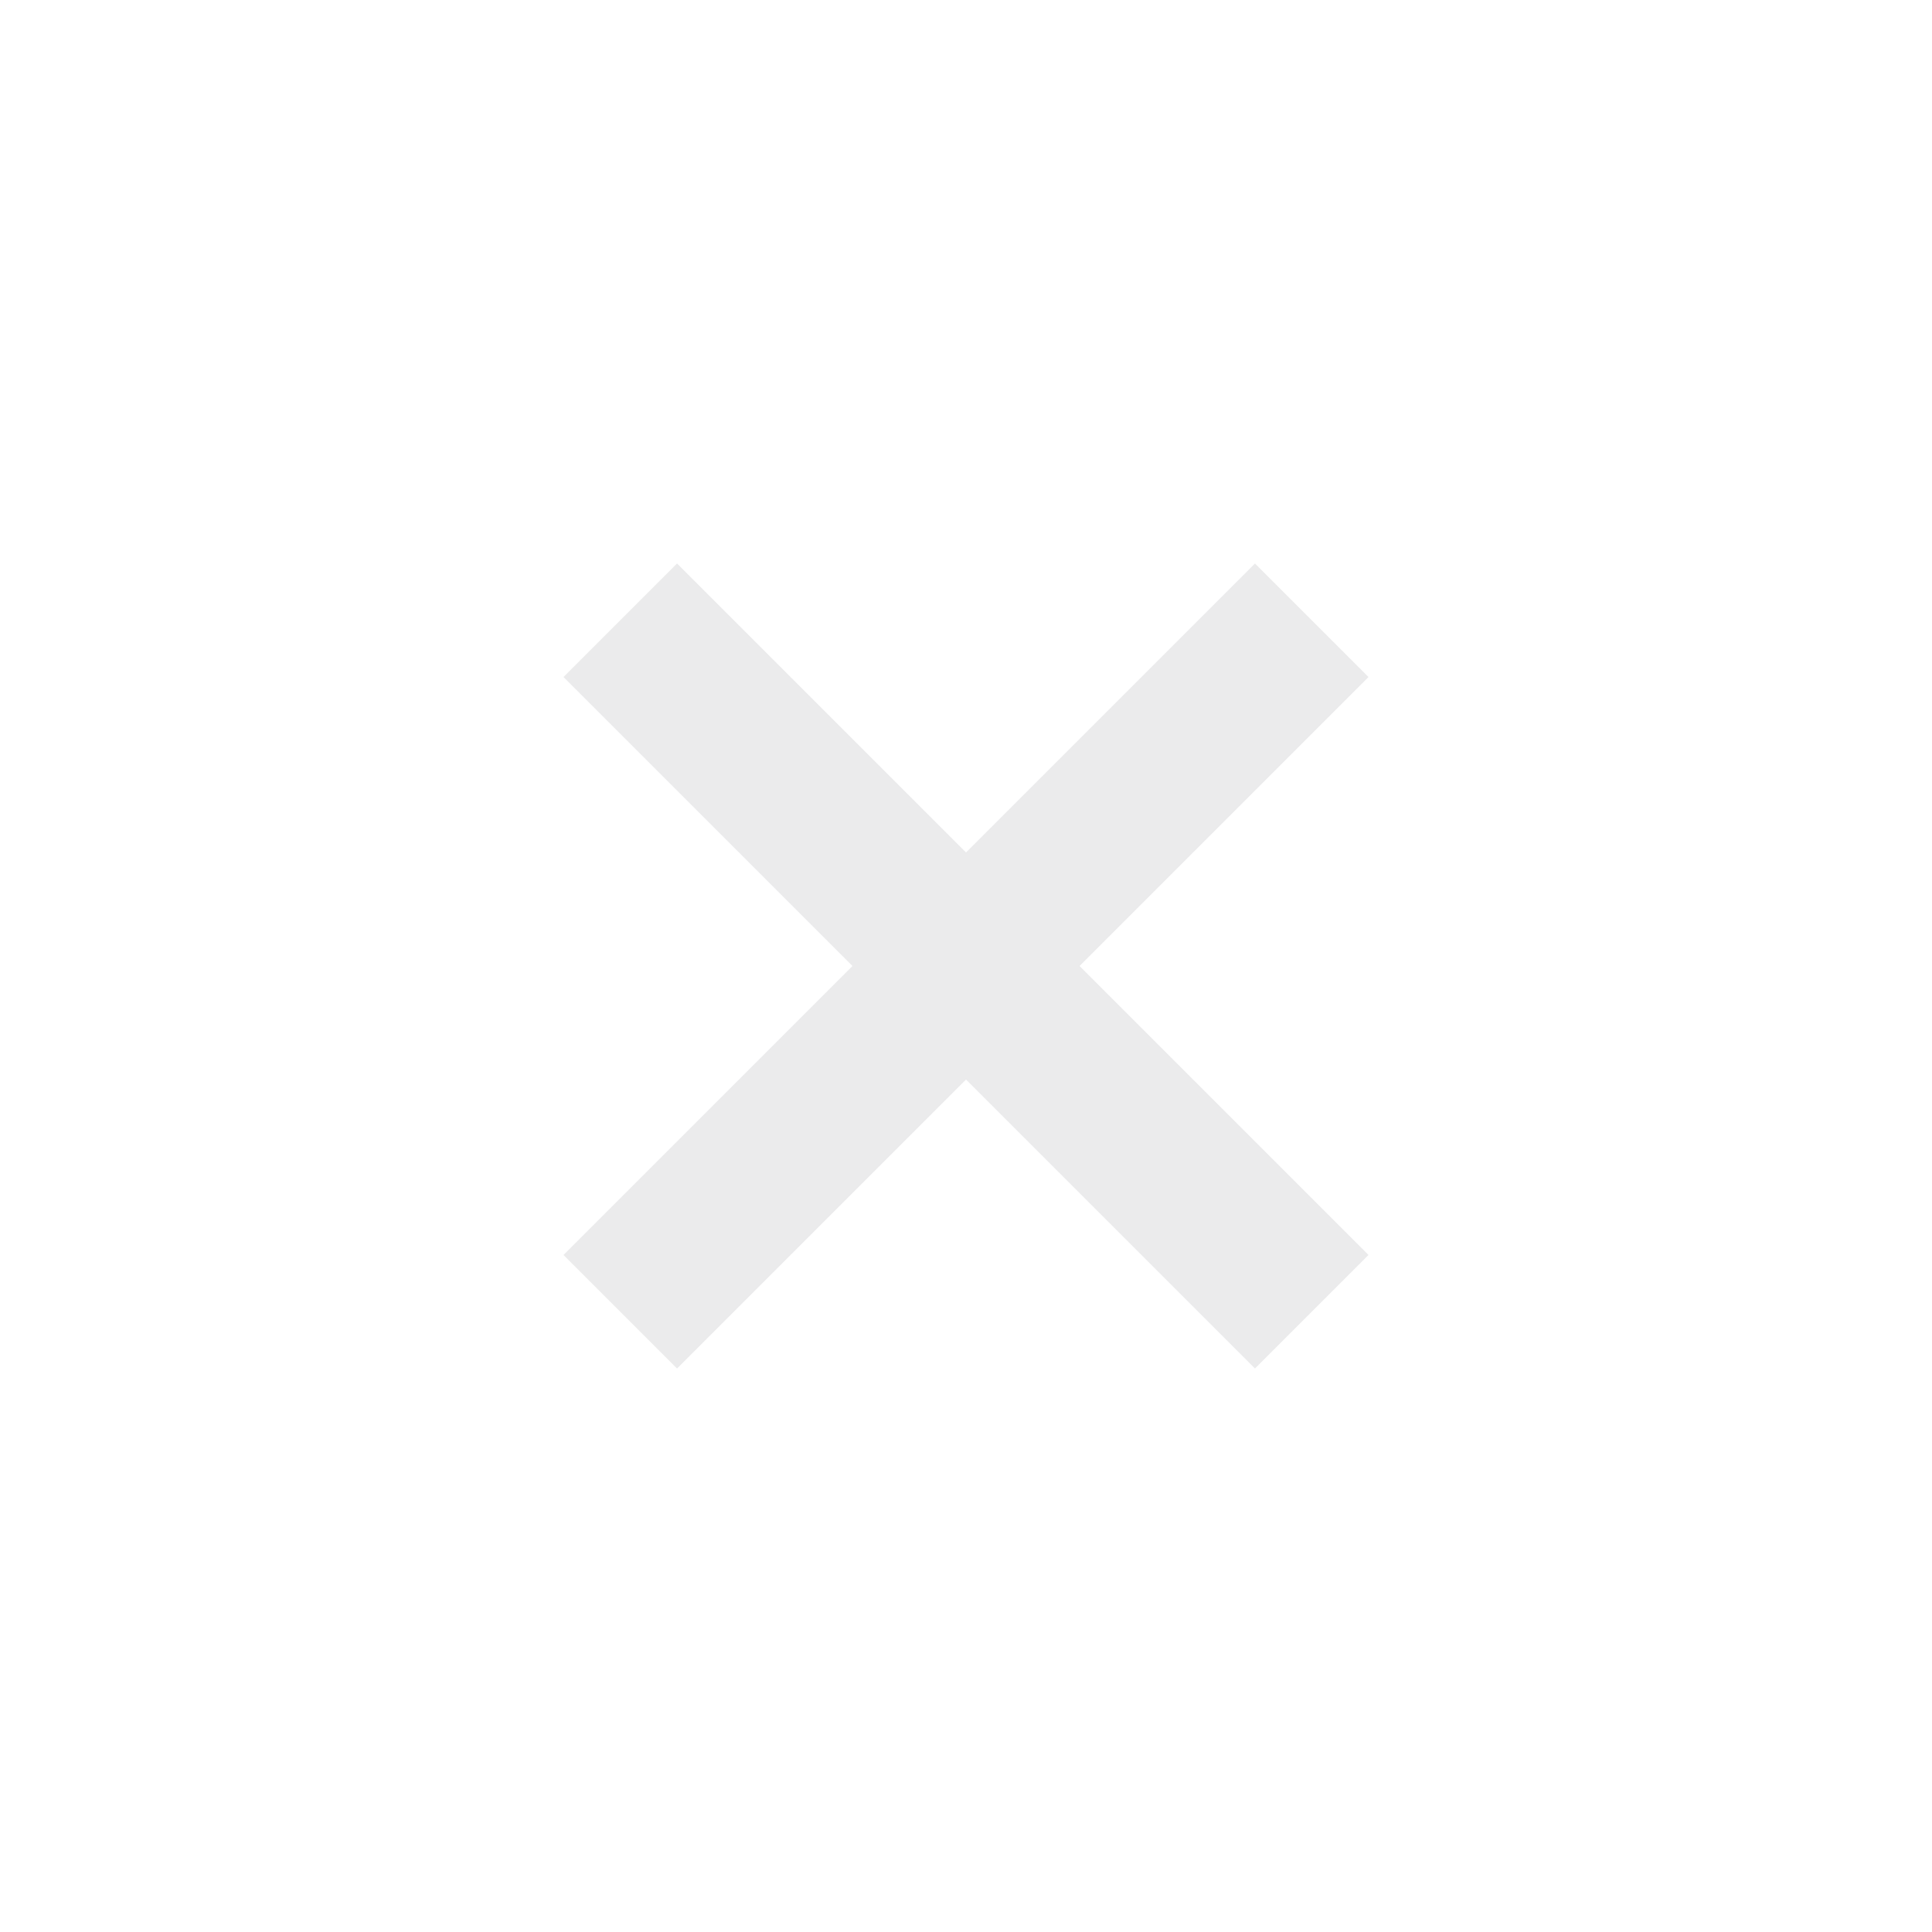
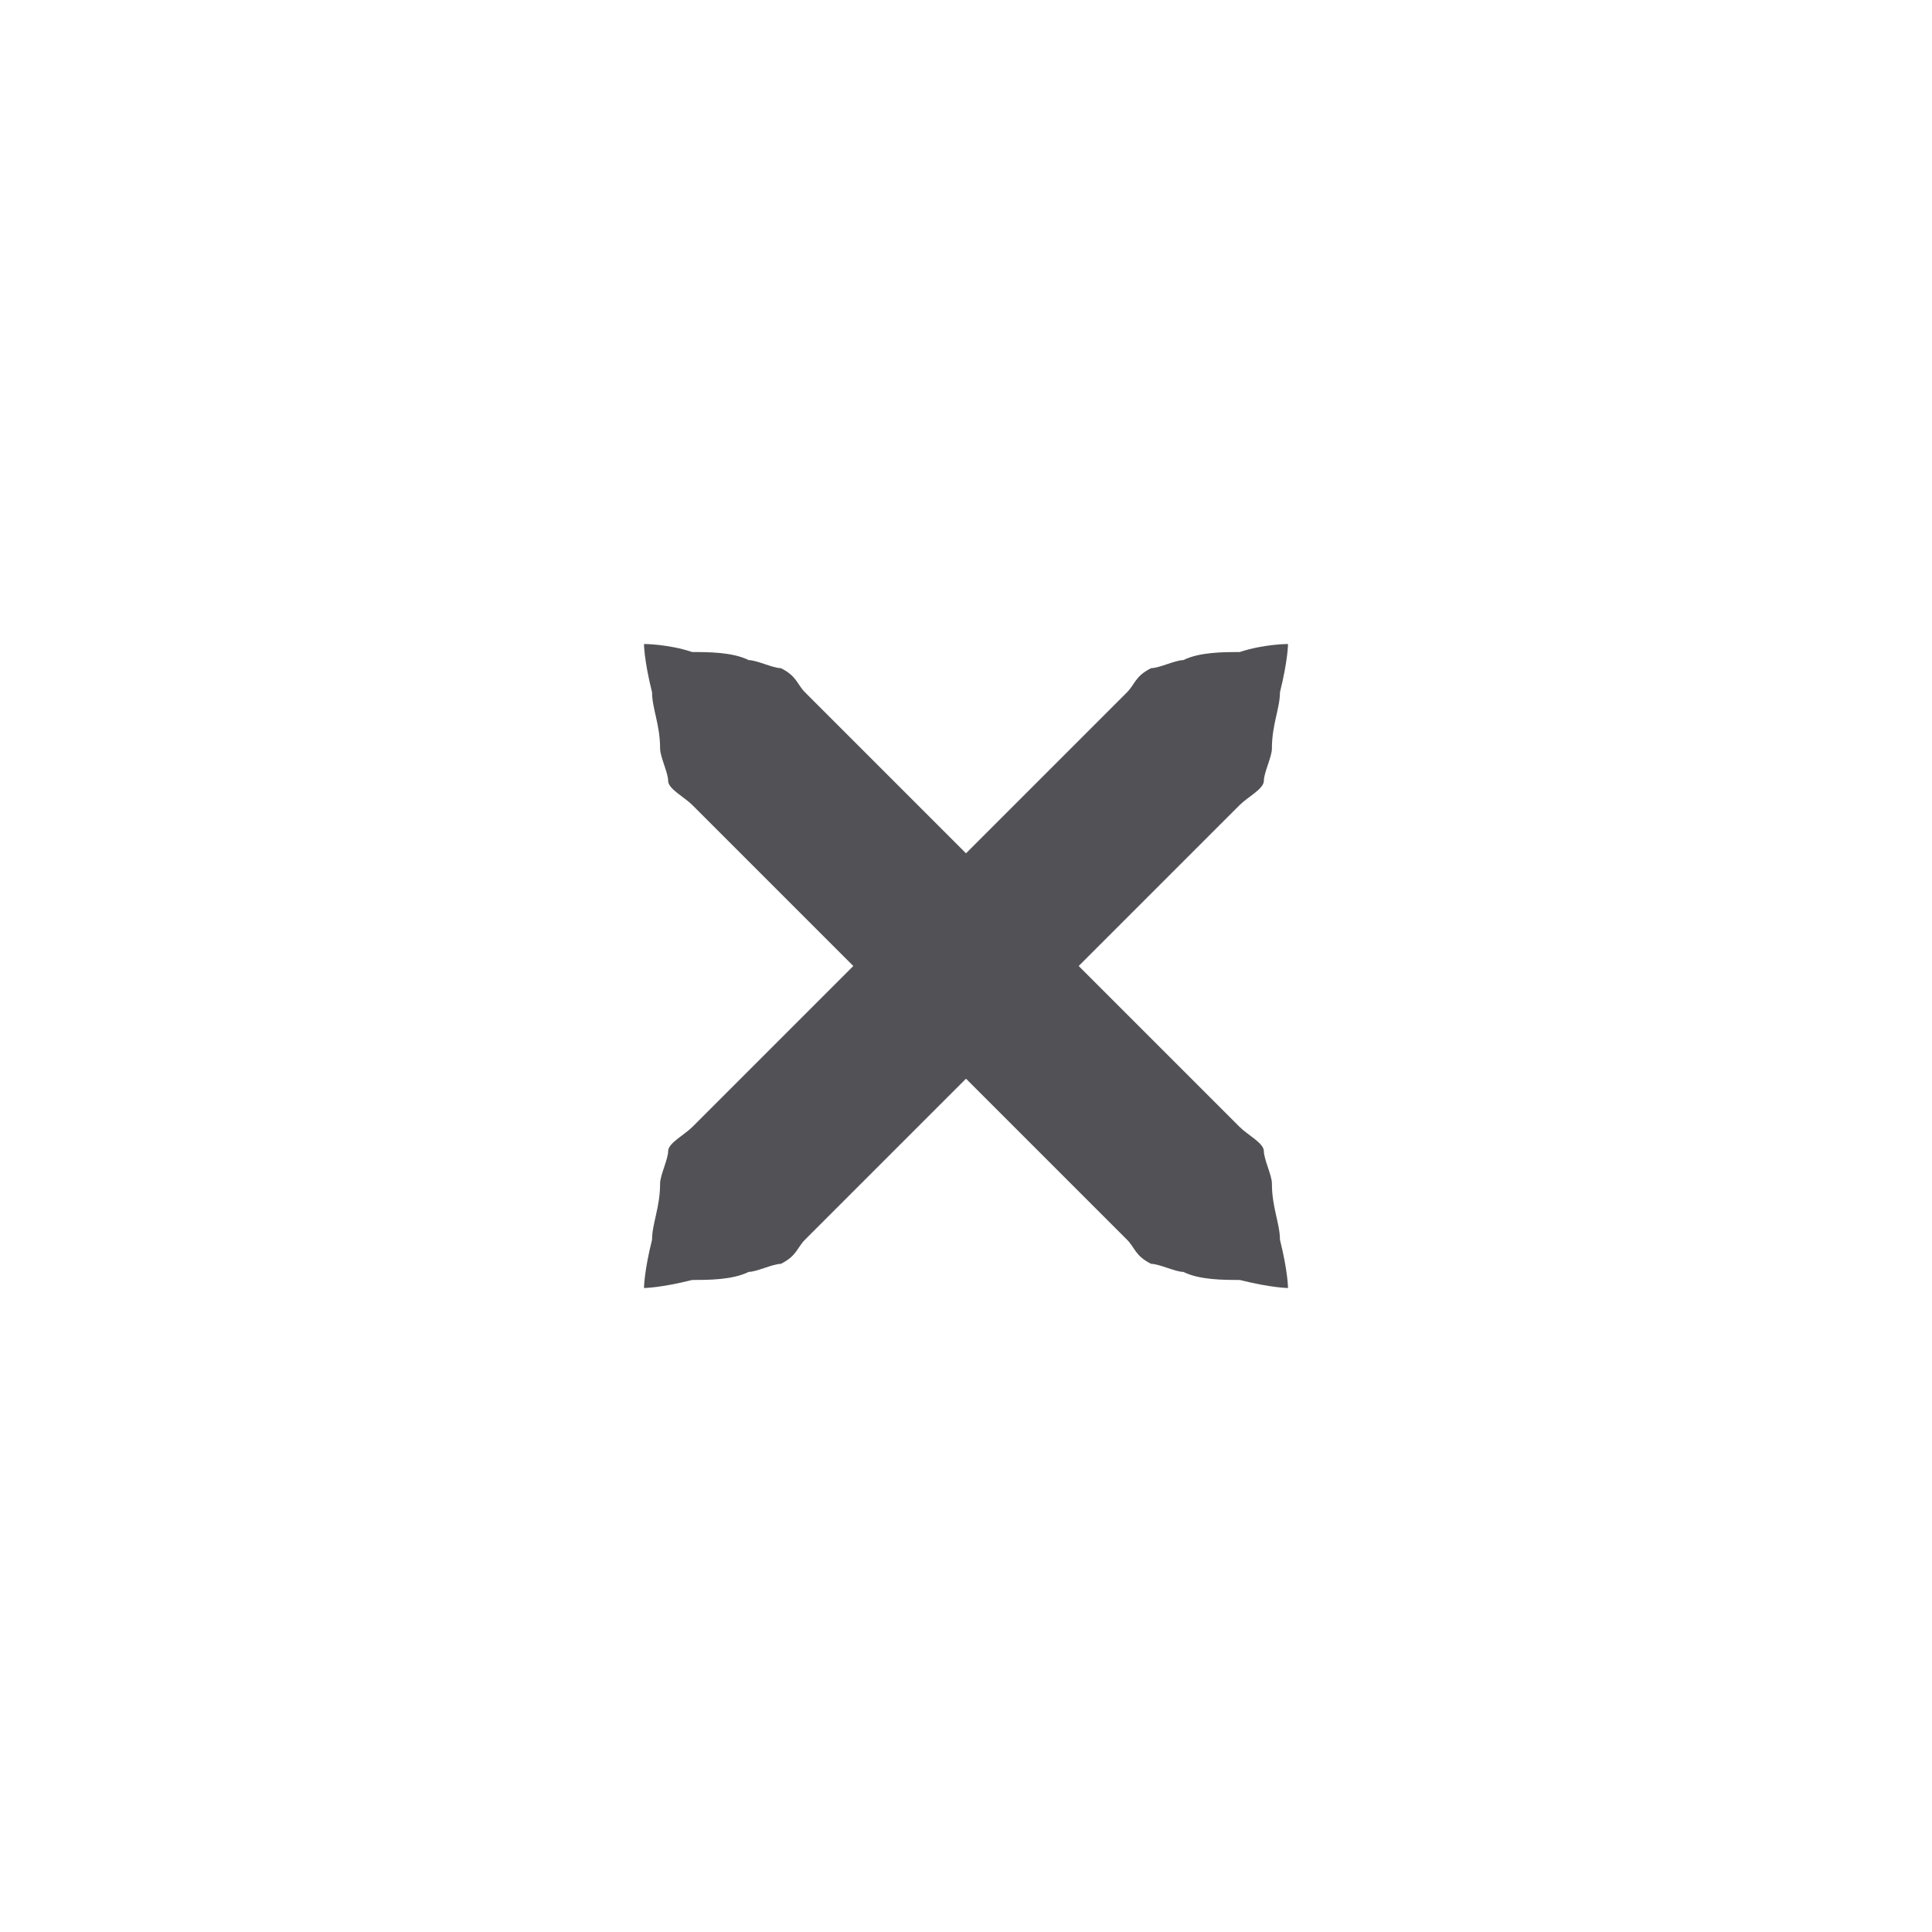
- <svg xmlns="http://www.w3.org/2000/svg" width="24" height="24" viewBox="0 0 24 24" fill="#CACACC">
-   <circle cx="12" cy="12" r="10" opacity="0" />
-   <path d="M17 8.41L15.59 7 12 10.59 8.41 7 7 8.41 10.59 12 7 15.59 8.41 17 12 13.41 15.59 17 17 15.59 13.41 12z" opacity=".38" />
+ <svg xmlns="http://www.w3.org/2000/svg" xmlns:xlink="http://www.w3.org/1999/xlink" version="1.1" x="0px" y="0px" width="24px" height="24px" viewBox="0 0 24 24">
+   <path id="a" fill="#525155" d="M16,8c0,0,0,0.2-0.1,0.6c0,0.2-0.1,0.4-0.1,0.7c0,0.1-0.1,0.3-0.1,0.4c0,0.1-0.2,0.2-0.3,0.3c-0.7,0.7-1.7,1.7-2.7,2.7c-1,1-2,2-2.7,2.7c-0.1,0.1-0.1,0.2-0.3,0.3c-0.1,0-0.3,0.1-0.4,0.1c-0.2,0.1-0.5,0.1-0.7,0.1C8.2,16,8,16,8,16s0-0.2,0.1-0.6c0-0.2,0.1-0.4,0.1-0.7c0-0.1,0.1-0.3,0.1-0.4c0-0.1,0.2-0.2,0.3-0.3c0.7-0.7,1.7-1.7,2.7-2.7c1-1,2-2,2.7-2.7c0.1-0.1,0.1-0.2,0.3-0.3c0.1,0,0.3-0.1,0.4-0.1c0.2-0.1,0.5-0.1,0.7-0.1C15.7,8,16,8,16,8z" />
+   <use xlink:href="#a" transform="matrix(-1,0,0,1,24,0)" />
</svg>
